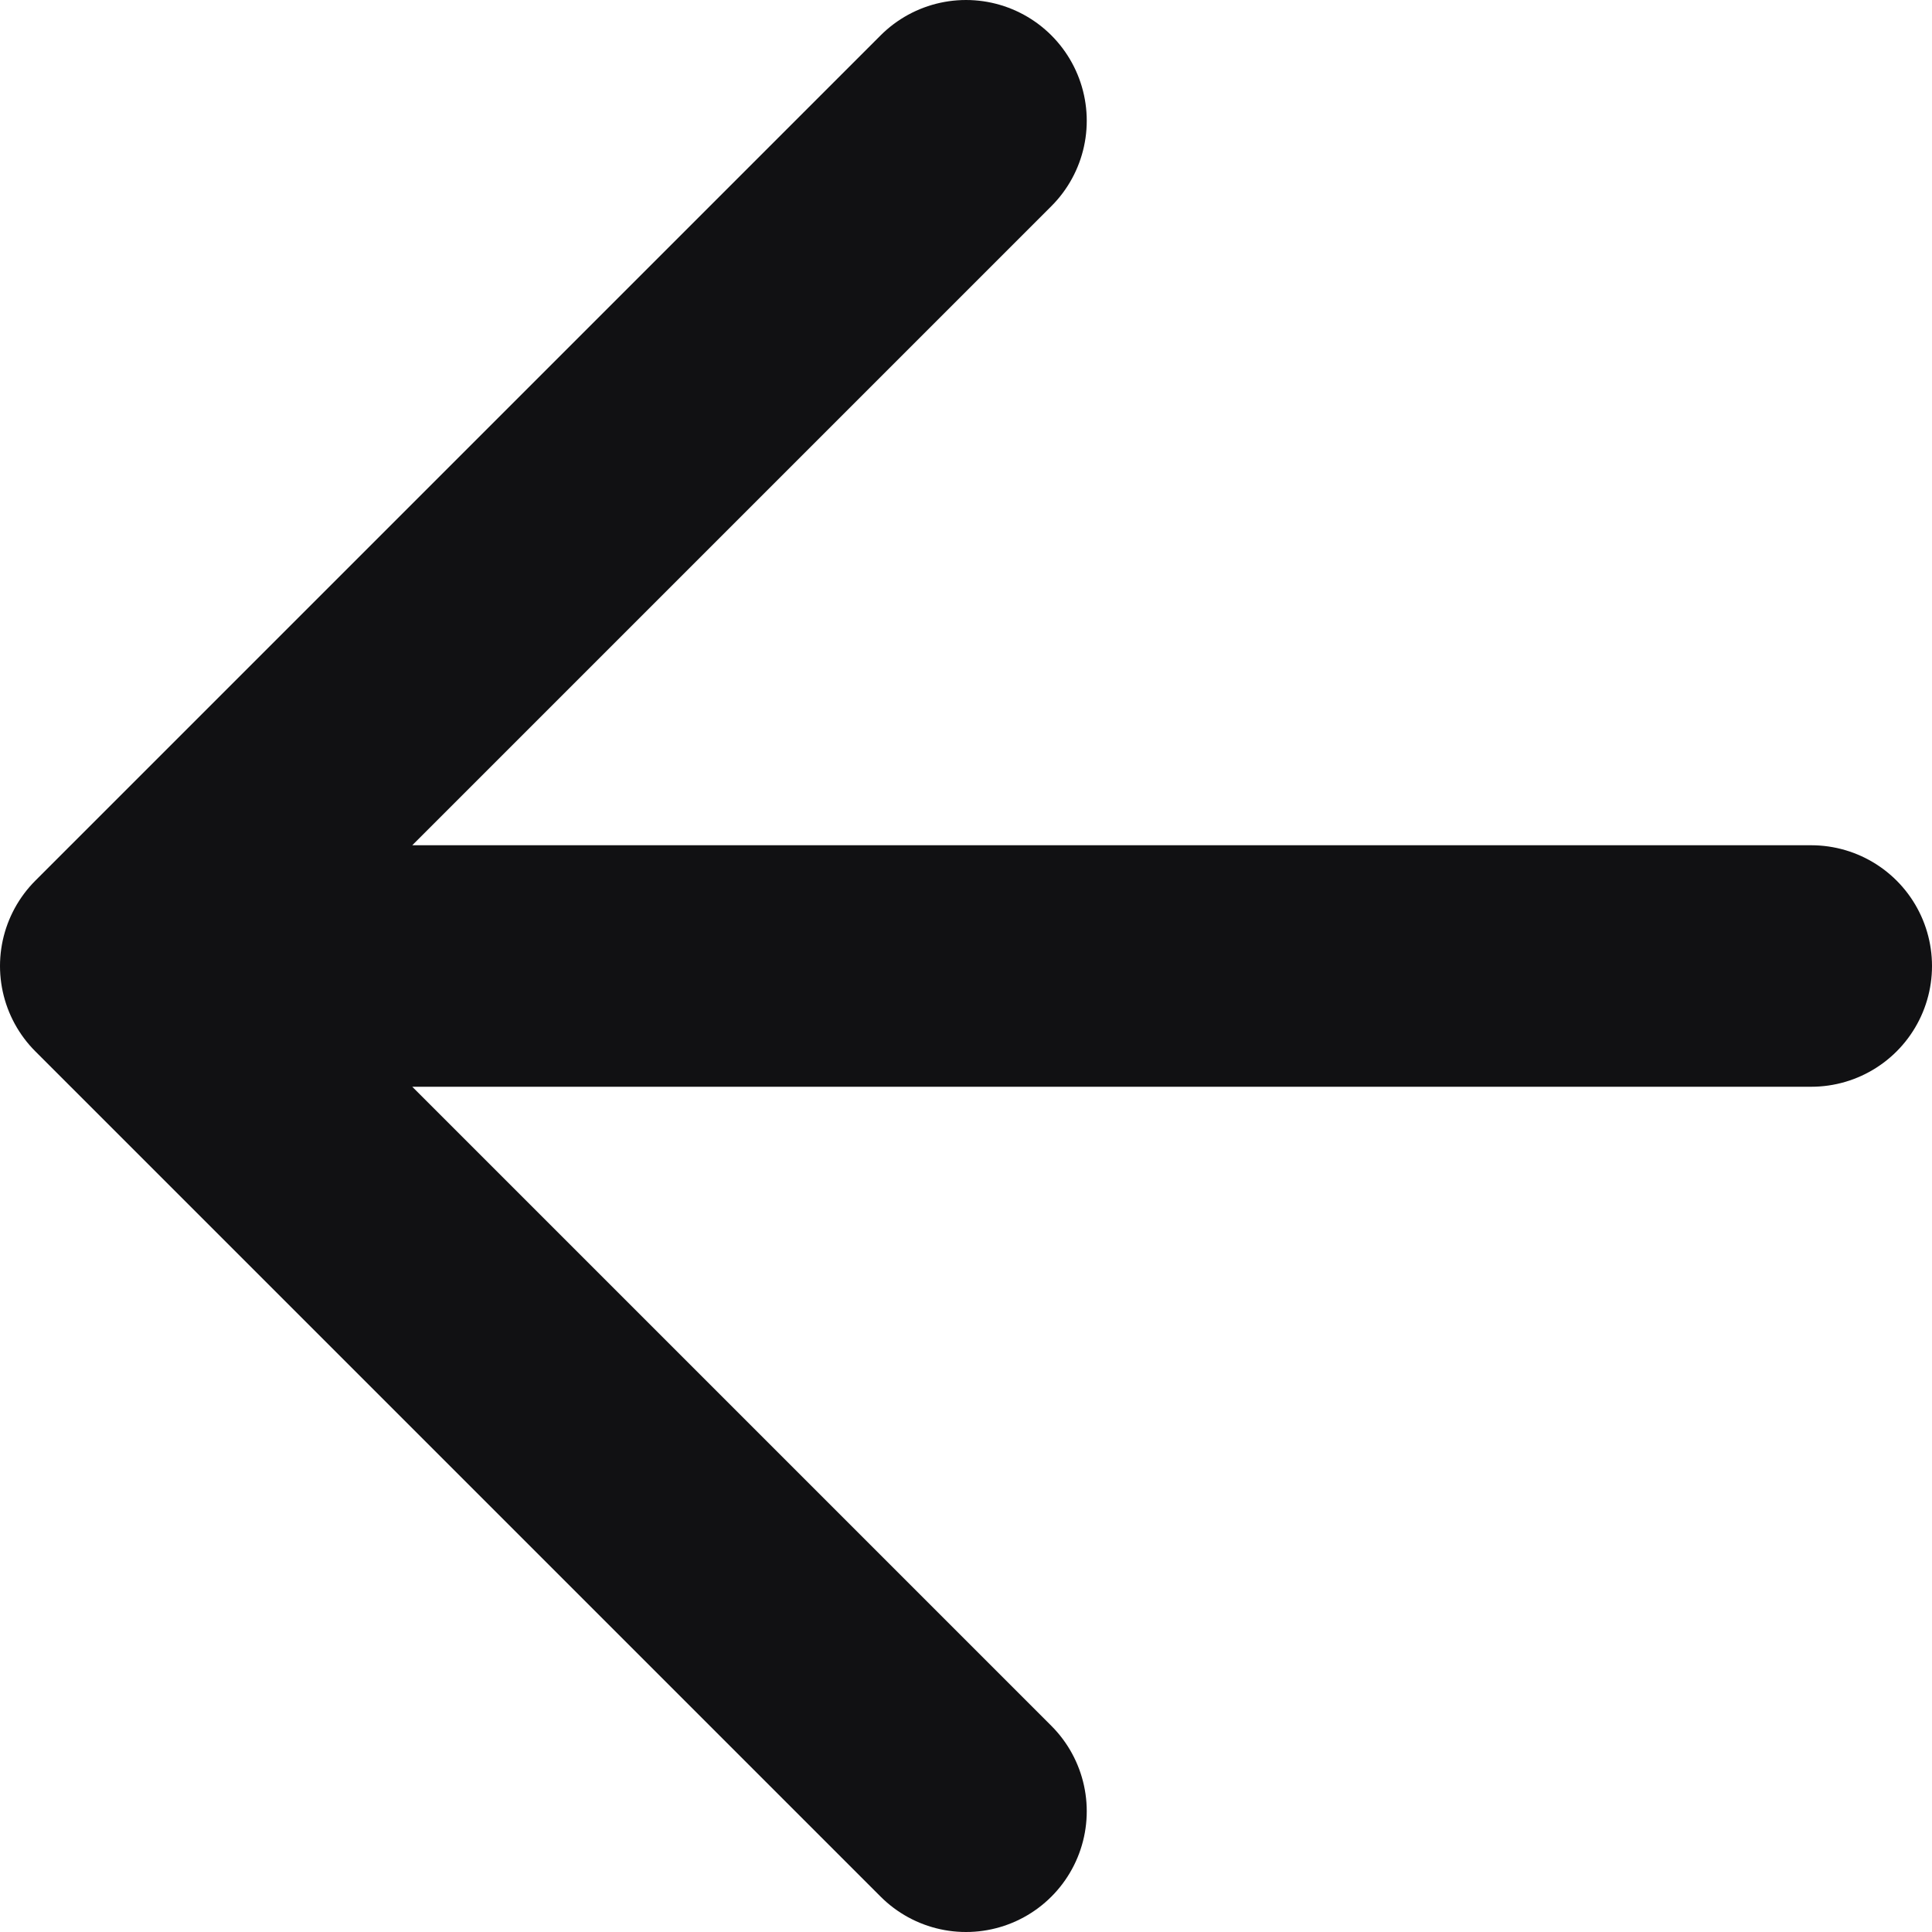
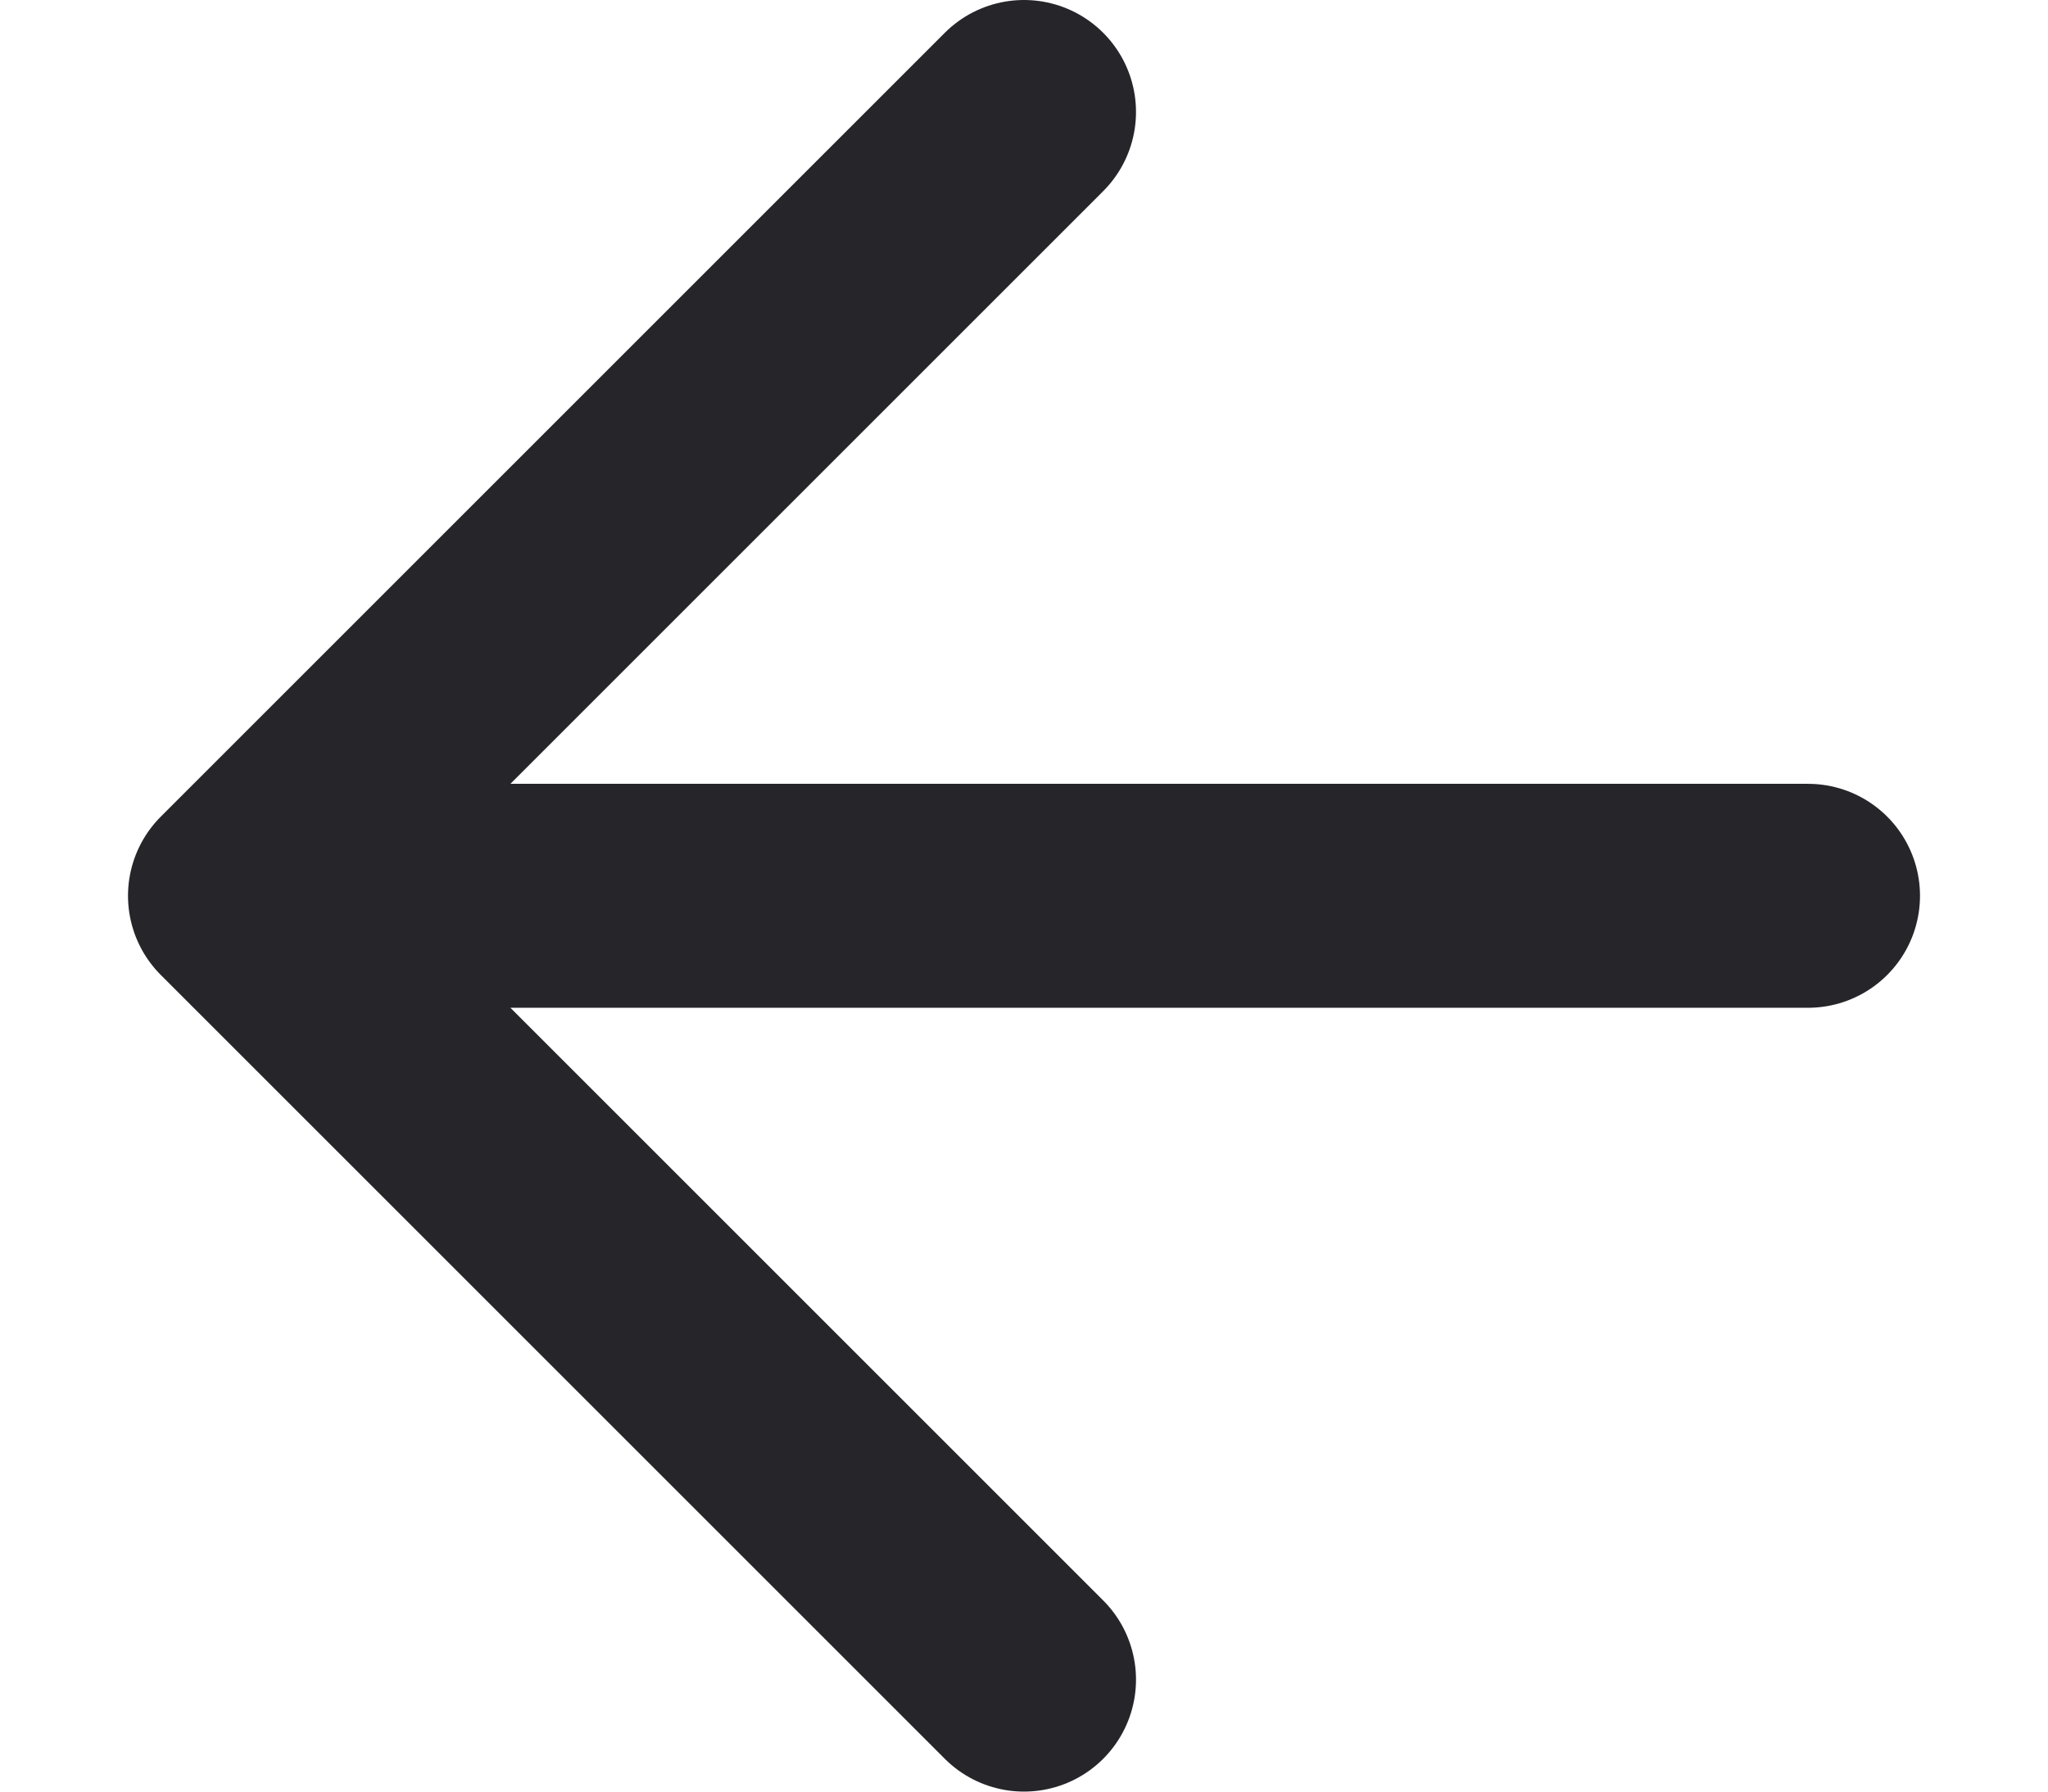
- <svg xmlns="http://www.w3.org/2000/svg" width="16" height="16" viewBox="0 0 16 16" fill="none">
-   <path d="M15 8H1M1 8L8 15M1 8L8 1" stroke="#111113" stroke-width="2" stroke-linecap="round" stroke-linejoin="round" />
+ <svg xmlns="http://www.w3.org/2000/svg" width="16" height="14" viewBox="0 0 16 16" fill="none">
+   <path d="M15 8H1M1 8L8 15M1 8L8 1" stroke="#25252A" stroke-width="2" stroke-linecap="round" stroke-linejoin="round" />
</svg>
